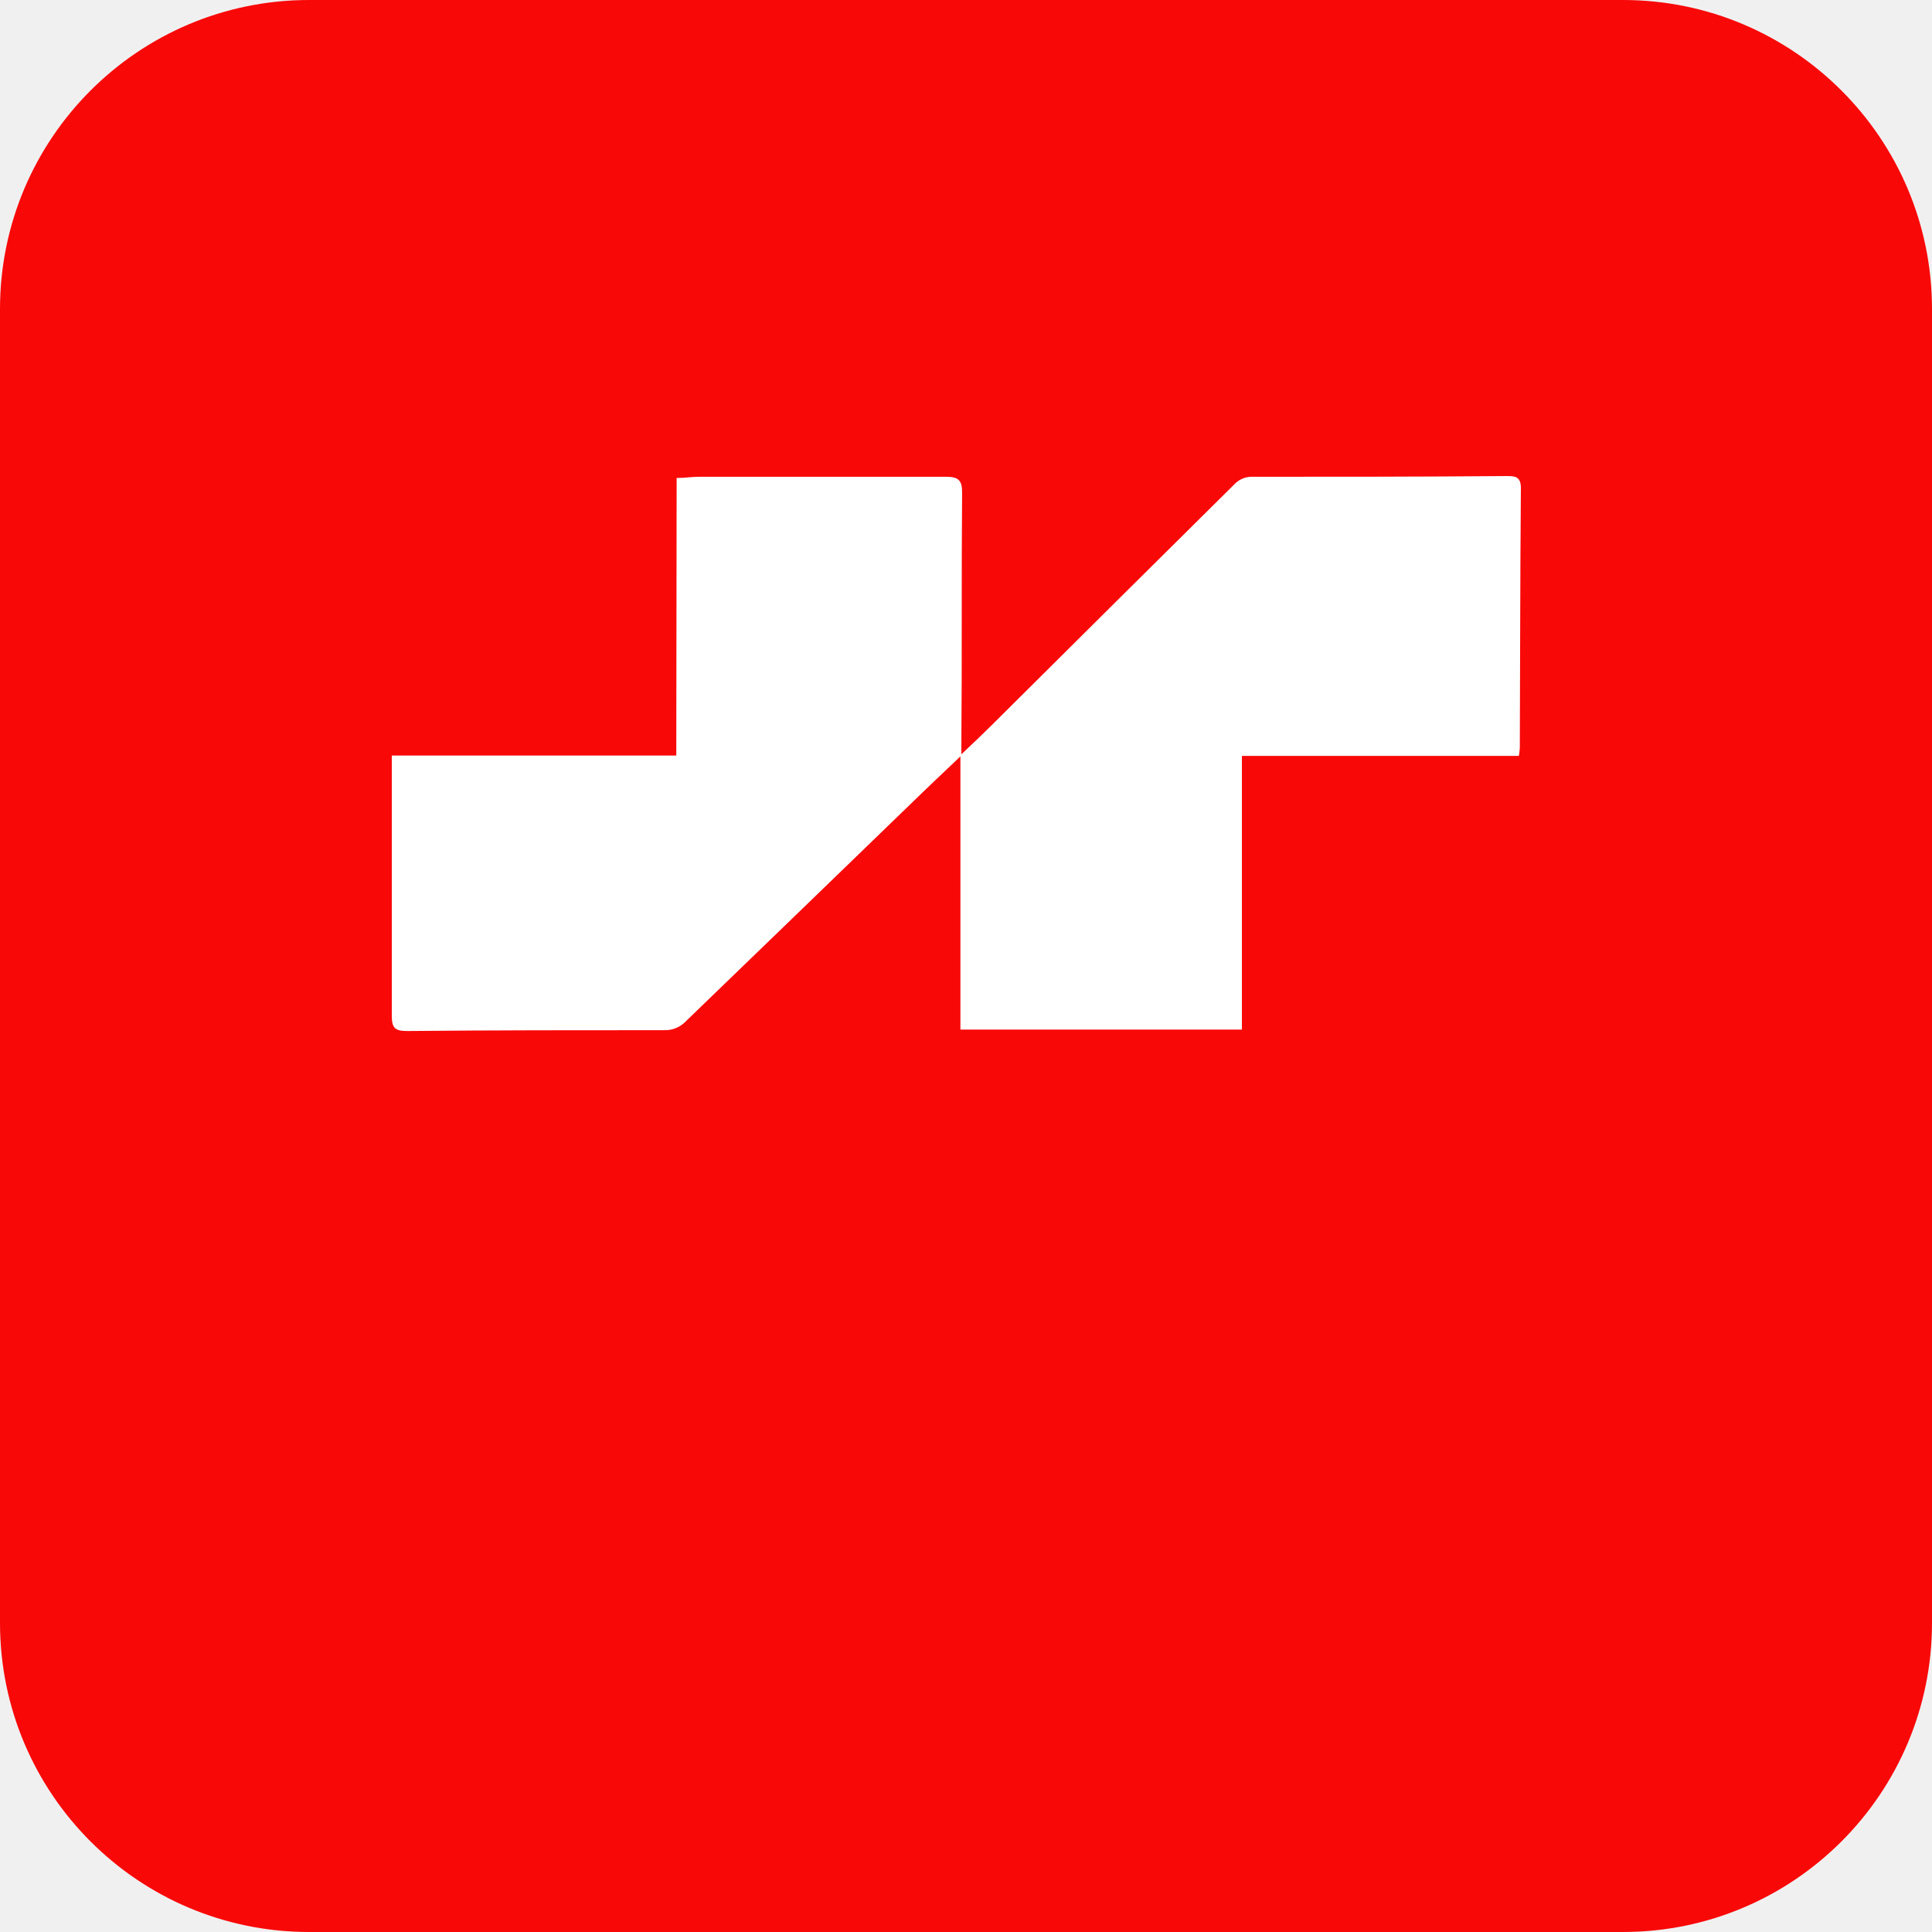
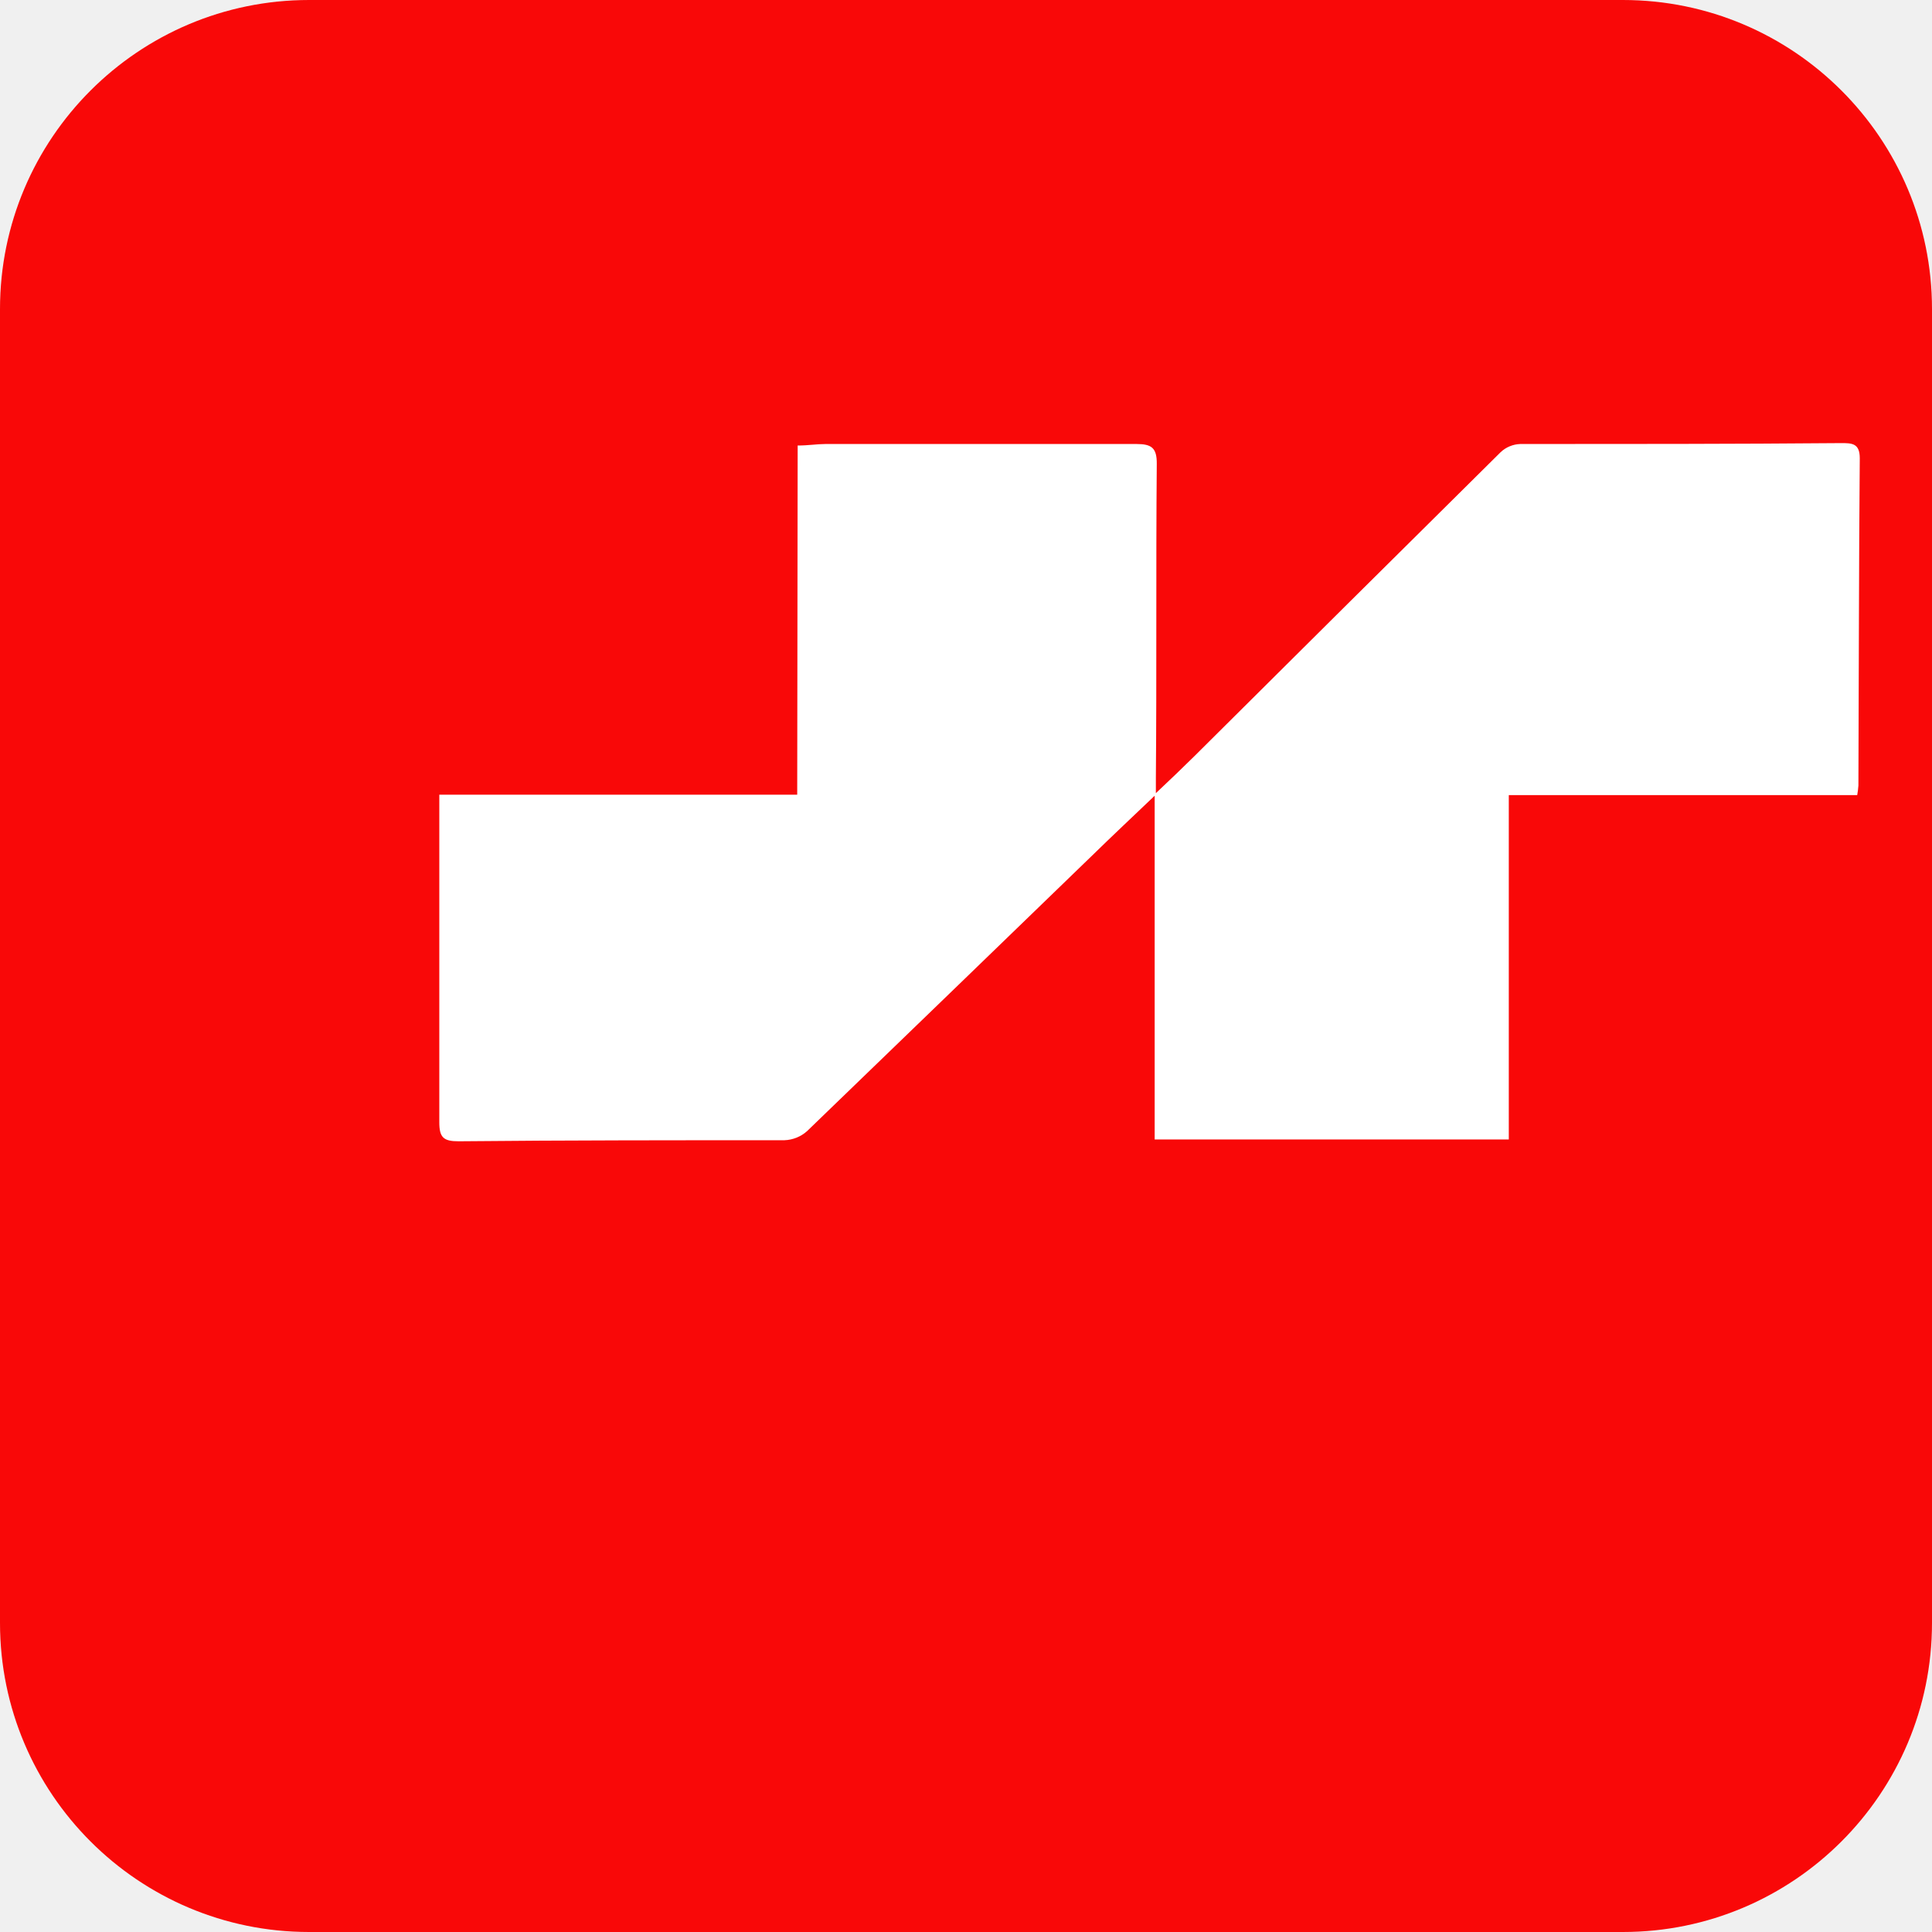
<svg xmlns="http://www.w3.org/2000/svg" viewBox="0 0 100 100">
  <rect width="100" height="100" rx="16" fill="#f90808" />
-   <g transform="translate(-28, 8) scale(0.62)">
+   <g transform="translate(-38, 2) scale(0.78)">
    <path fill="white" d="M101.65,27c.71,0,1.28-.1,1.84-.1,6.88,0,13.76,0,20.65,0,1,0,1.35.26,1.34,1.32-.06,7,0,13.9-.06,20.85v1c1-.94,1.78-1.69,2.56-2.46Q138.14,37.5,148.3,27.44a2,2,0,0,1,1.3-.54c7.1,0,14.19,0,21.29-.06.71,0,1.24,0,1.24,1-.06,7.24-.06,14.48-.09,21.72a5.75,5.75,0,0,1-.08.64H148.84V73.05h-23.5V50.24c-1.51,1.44-2.83,2.68-4.13,3.95q-9.46,9.16-18.94,18.31a2.38,2.38,0,0,1-1.5.6c-7.21,0-14.41,0-21.62.07-1,0-1.28-.25-1.28-1.26,0-6.73,0-13.47,0-20.21V50.17h23.75Z" />
  </g>
</svg>
